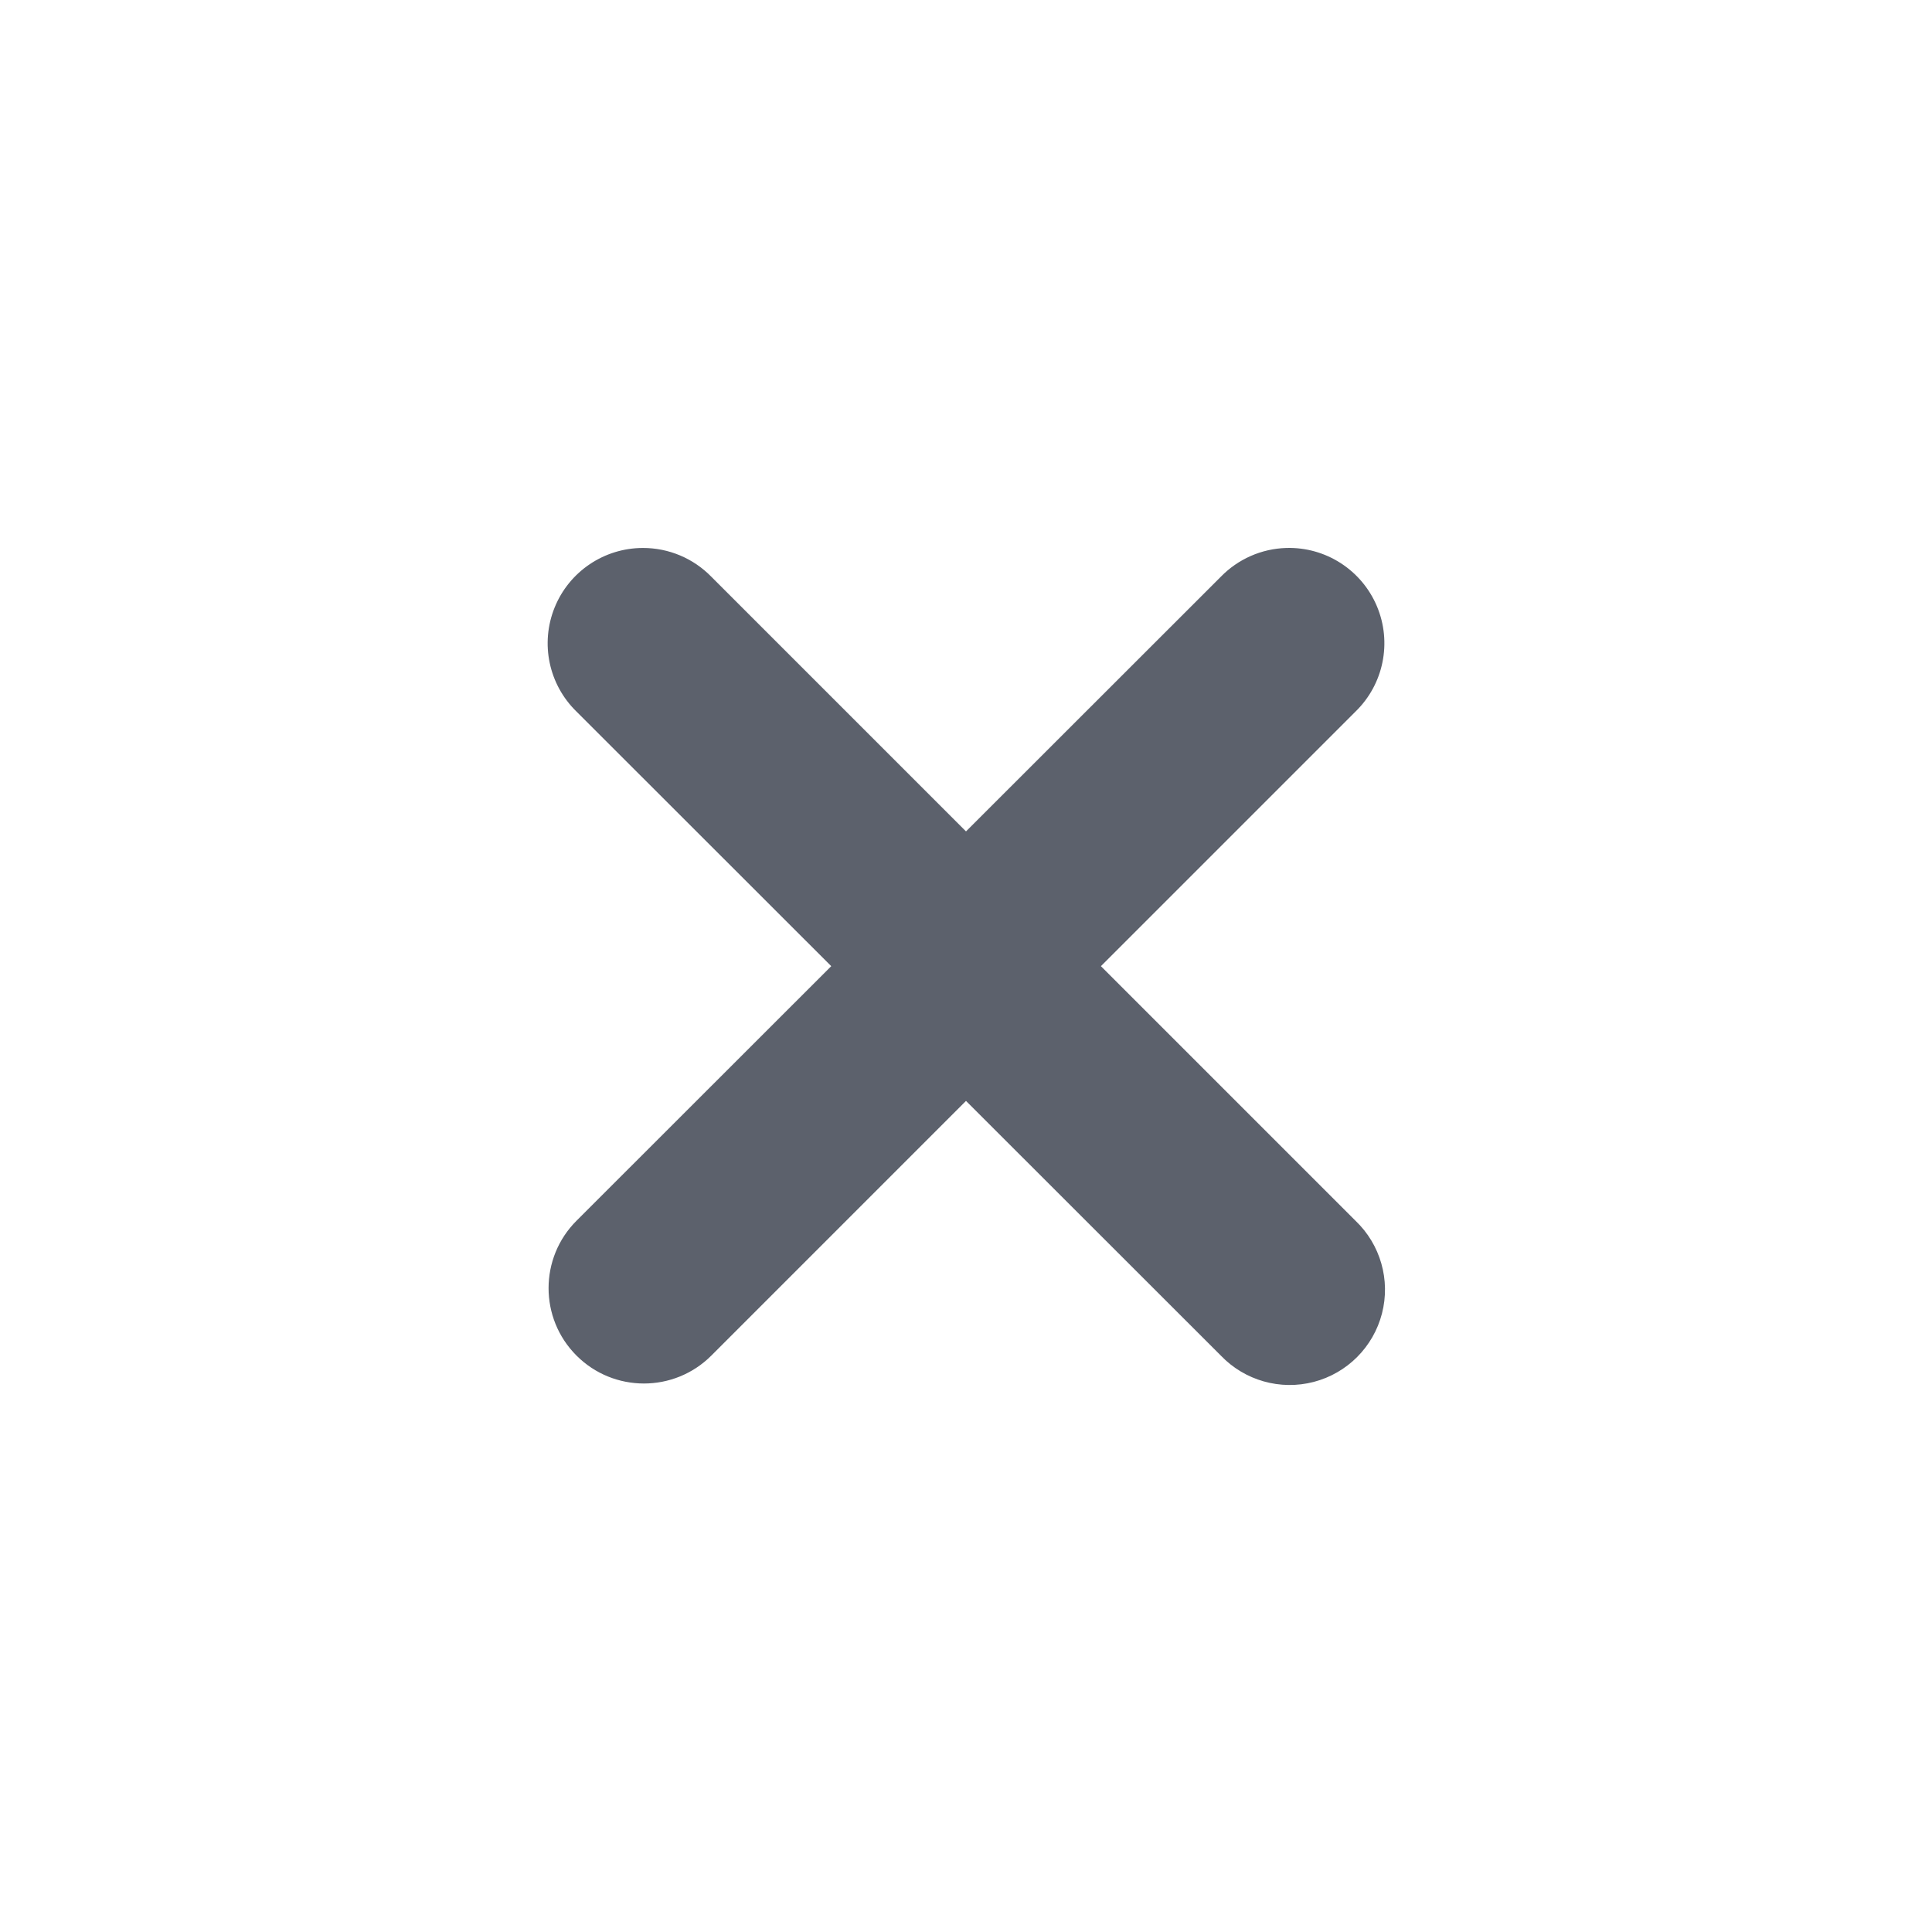
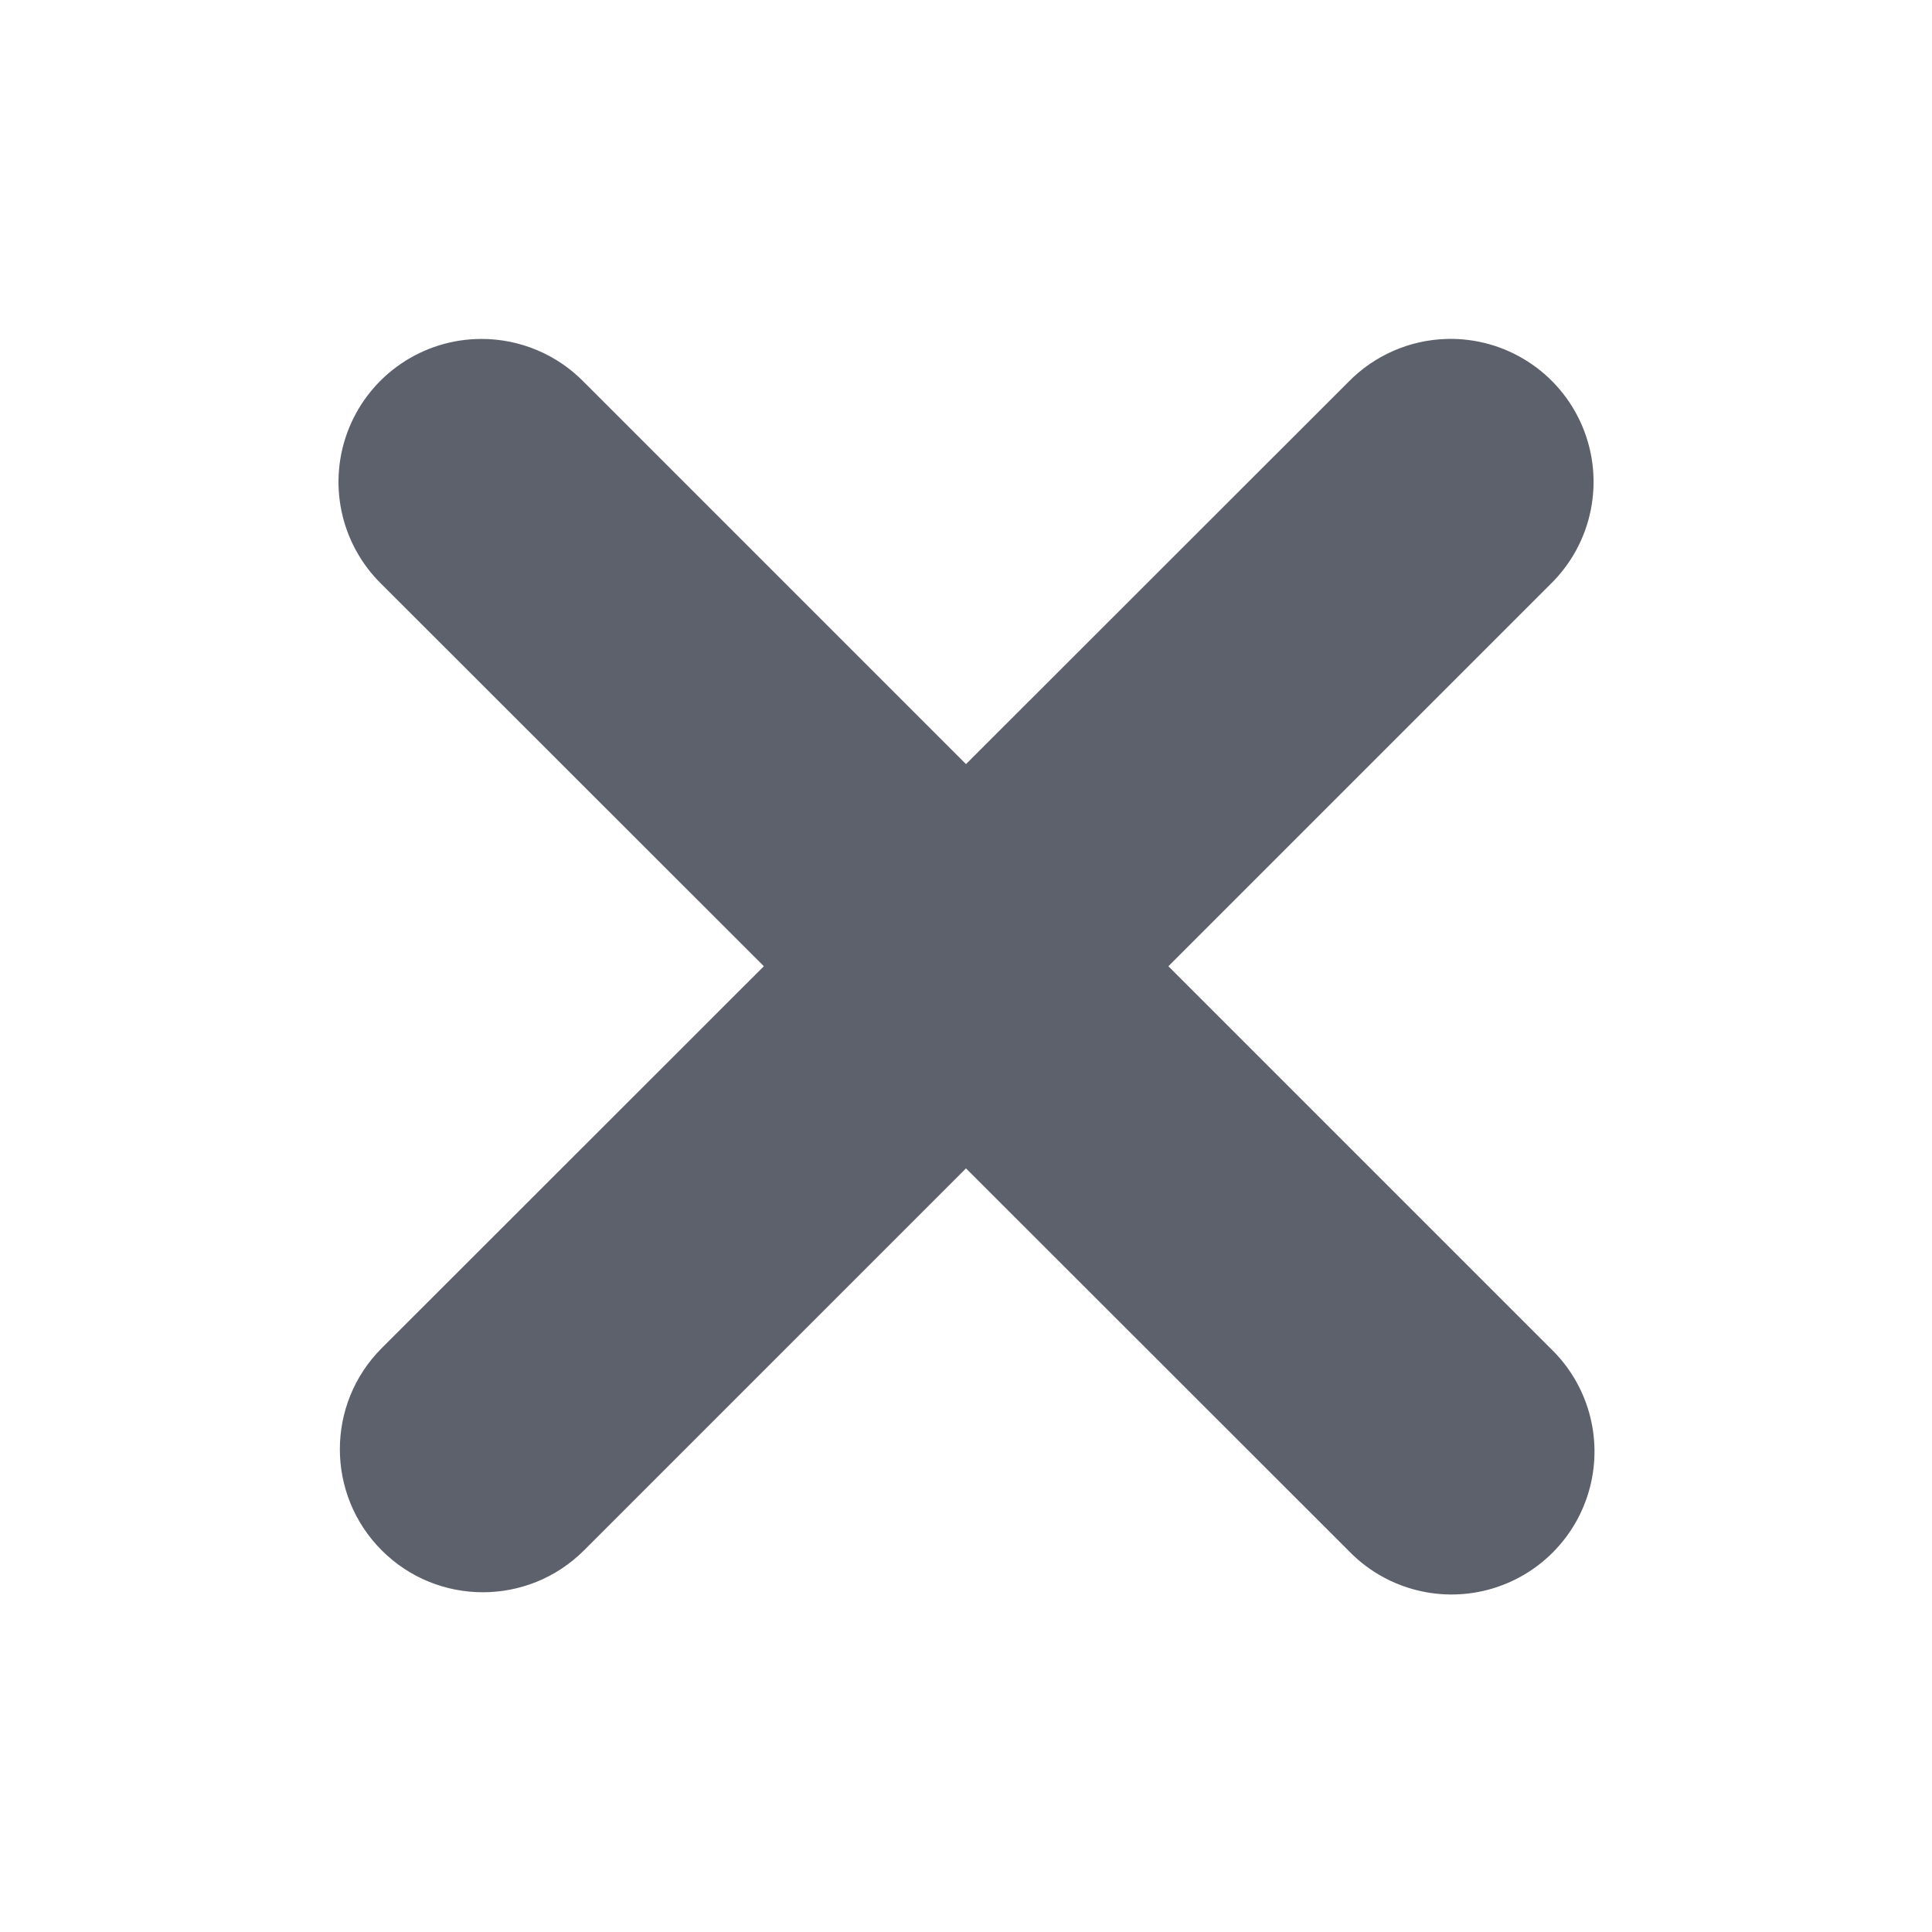
- <svg xmlns="http://www.w3.org/2000/svg" width="24" height="24" viewBox="0 0 24 24">
+ <svg xmlns="http://www.w3.org/2000/svg" width="24" height="24" viewBox="4 4 16 16">
  <defs>
    <style id="current-color-scheme" type="text/css">
   .ColorScheme-Text { color:#5c616c; } .ColorScheme-Highlight { color:#5294e2; }
  </style>
  </defs>
  <path style="fill:currentColor" class="ColorScheme-Text" d="M 7.986 6.807 A 1.184 1.184 0 0 0 7.162 8.84 L 10.326 12.002 L 7.162 15.164 A 1.184 1.184 0 1 0 8.836 16.84 L 12 13.676 L 15.166 16.84 A 1.184 1.184 0 1 0 16.838 15.164 L 13.676 12.002 L 16.838 8.84 A 1.184 1.184 0 0 0 15.979 6.807 A 1.184 1.184 0 0 0 15.166 7.164 L 12 10.328 L 8.836 7.164 A 1.184 1.184 0 0 0 7.986 6.807 z" />
</svg>
